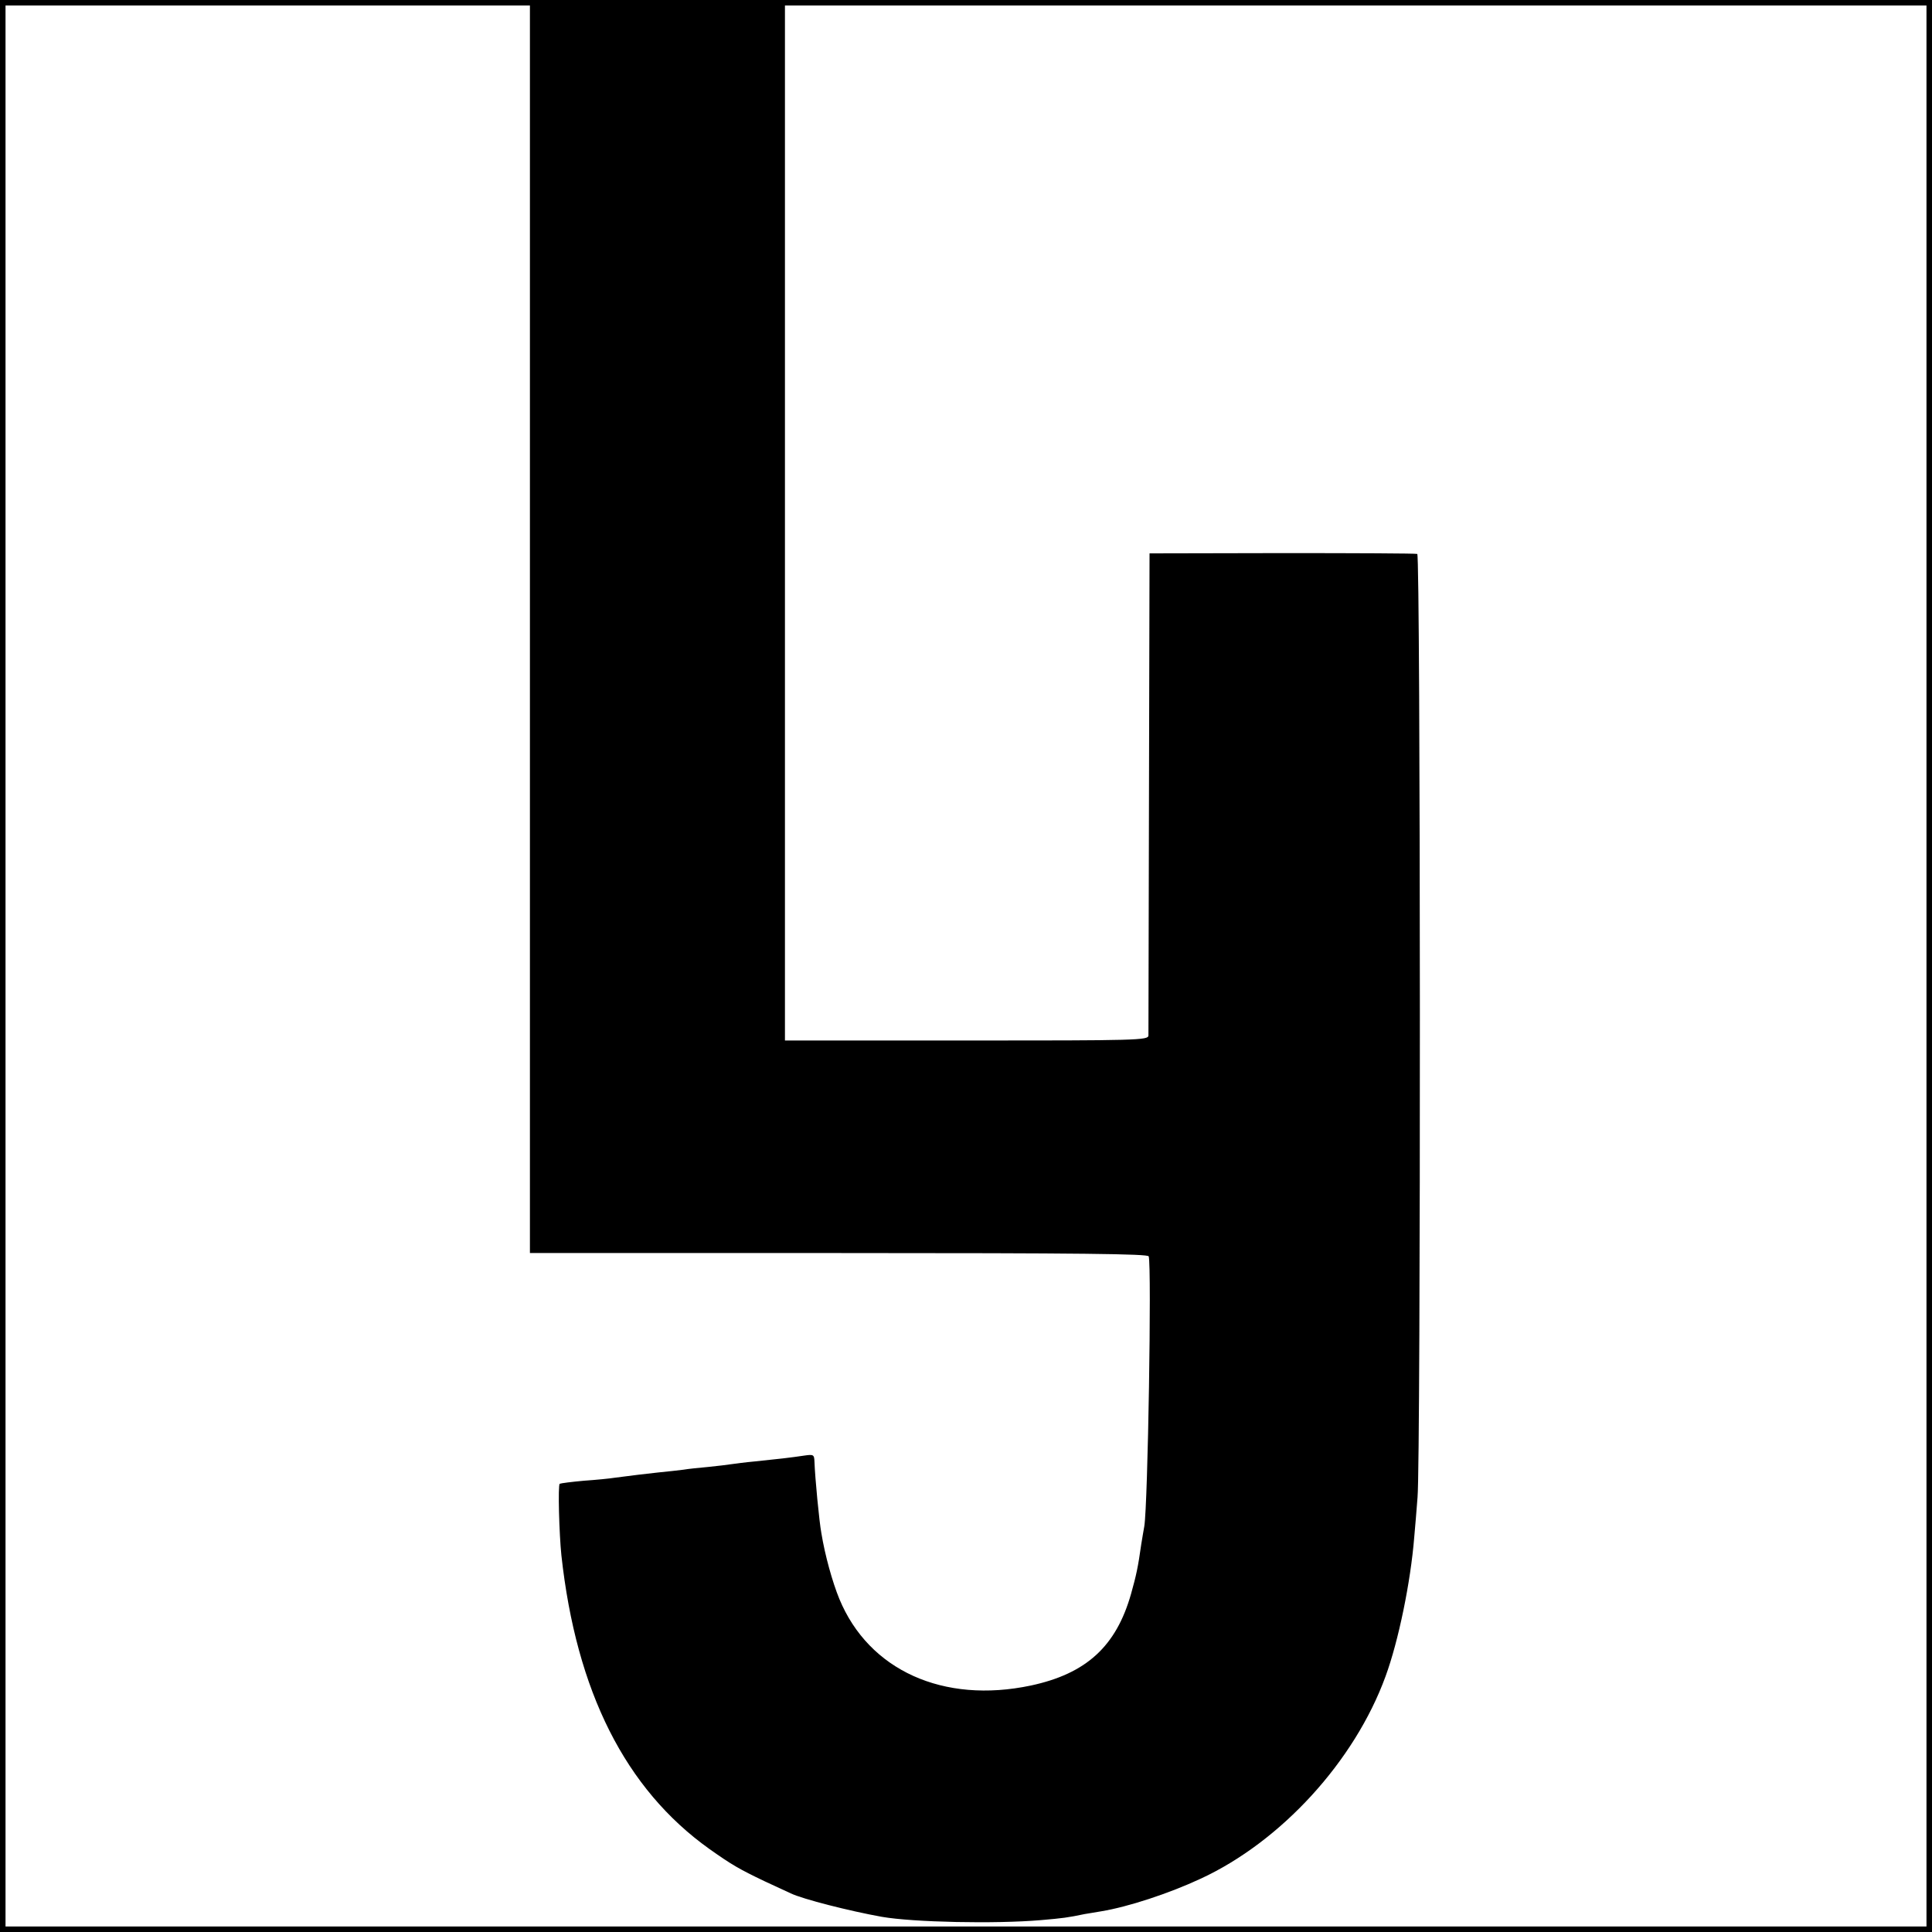
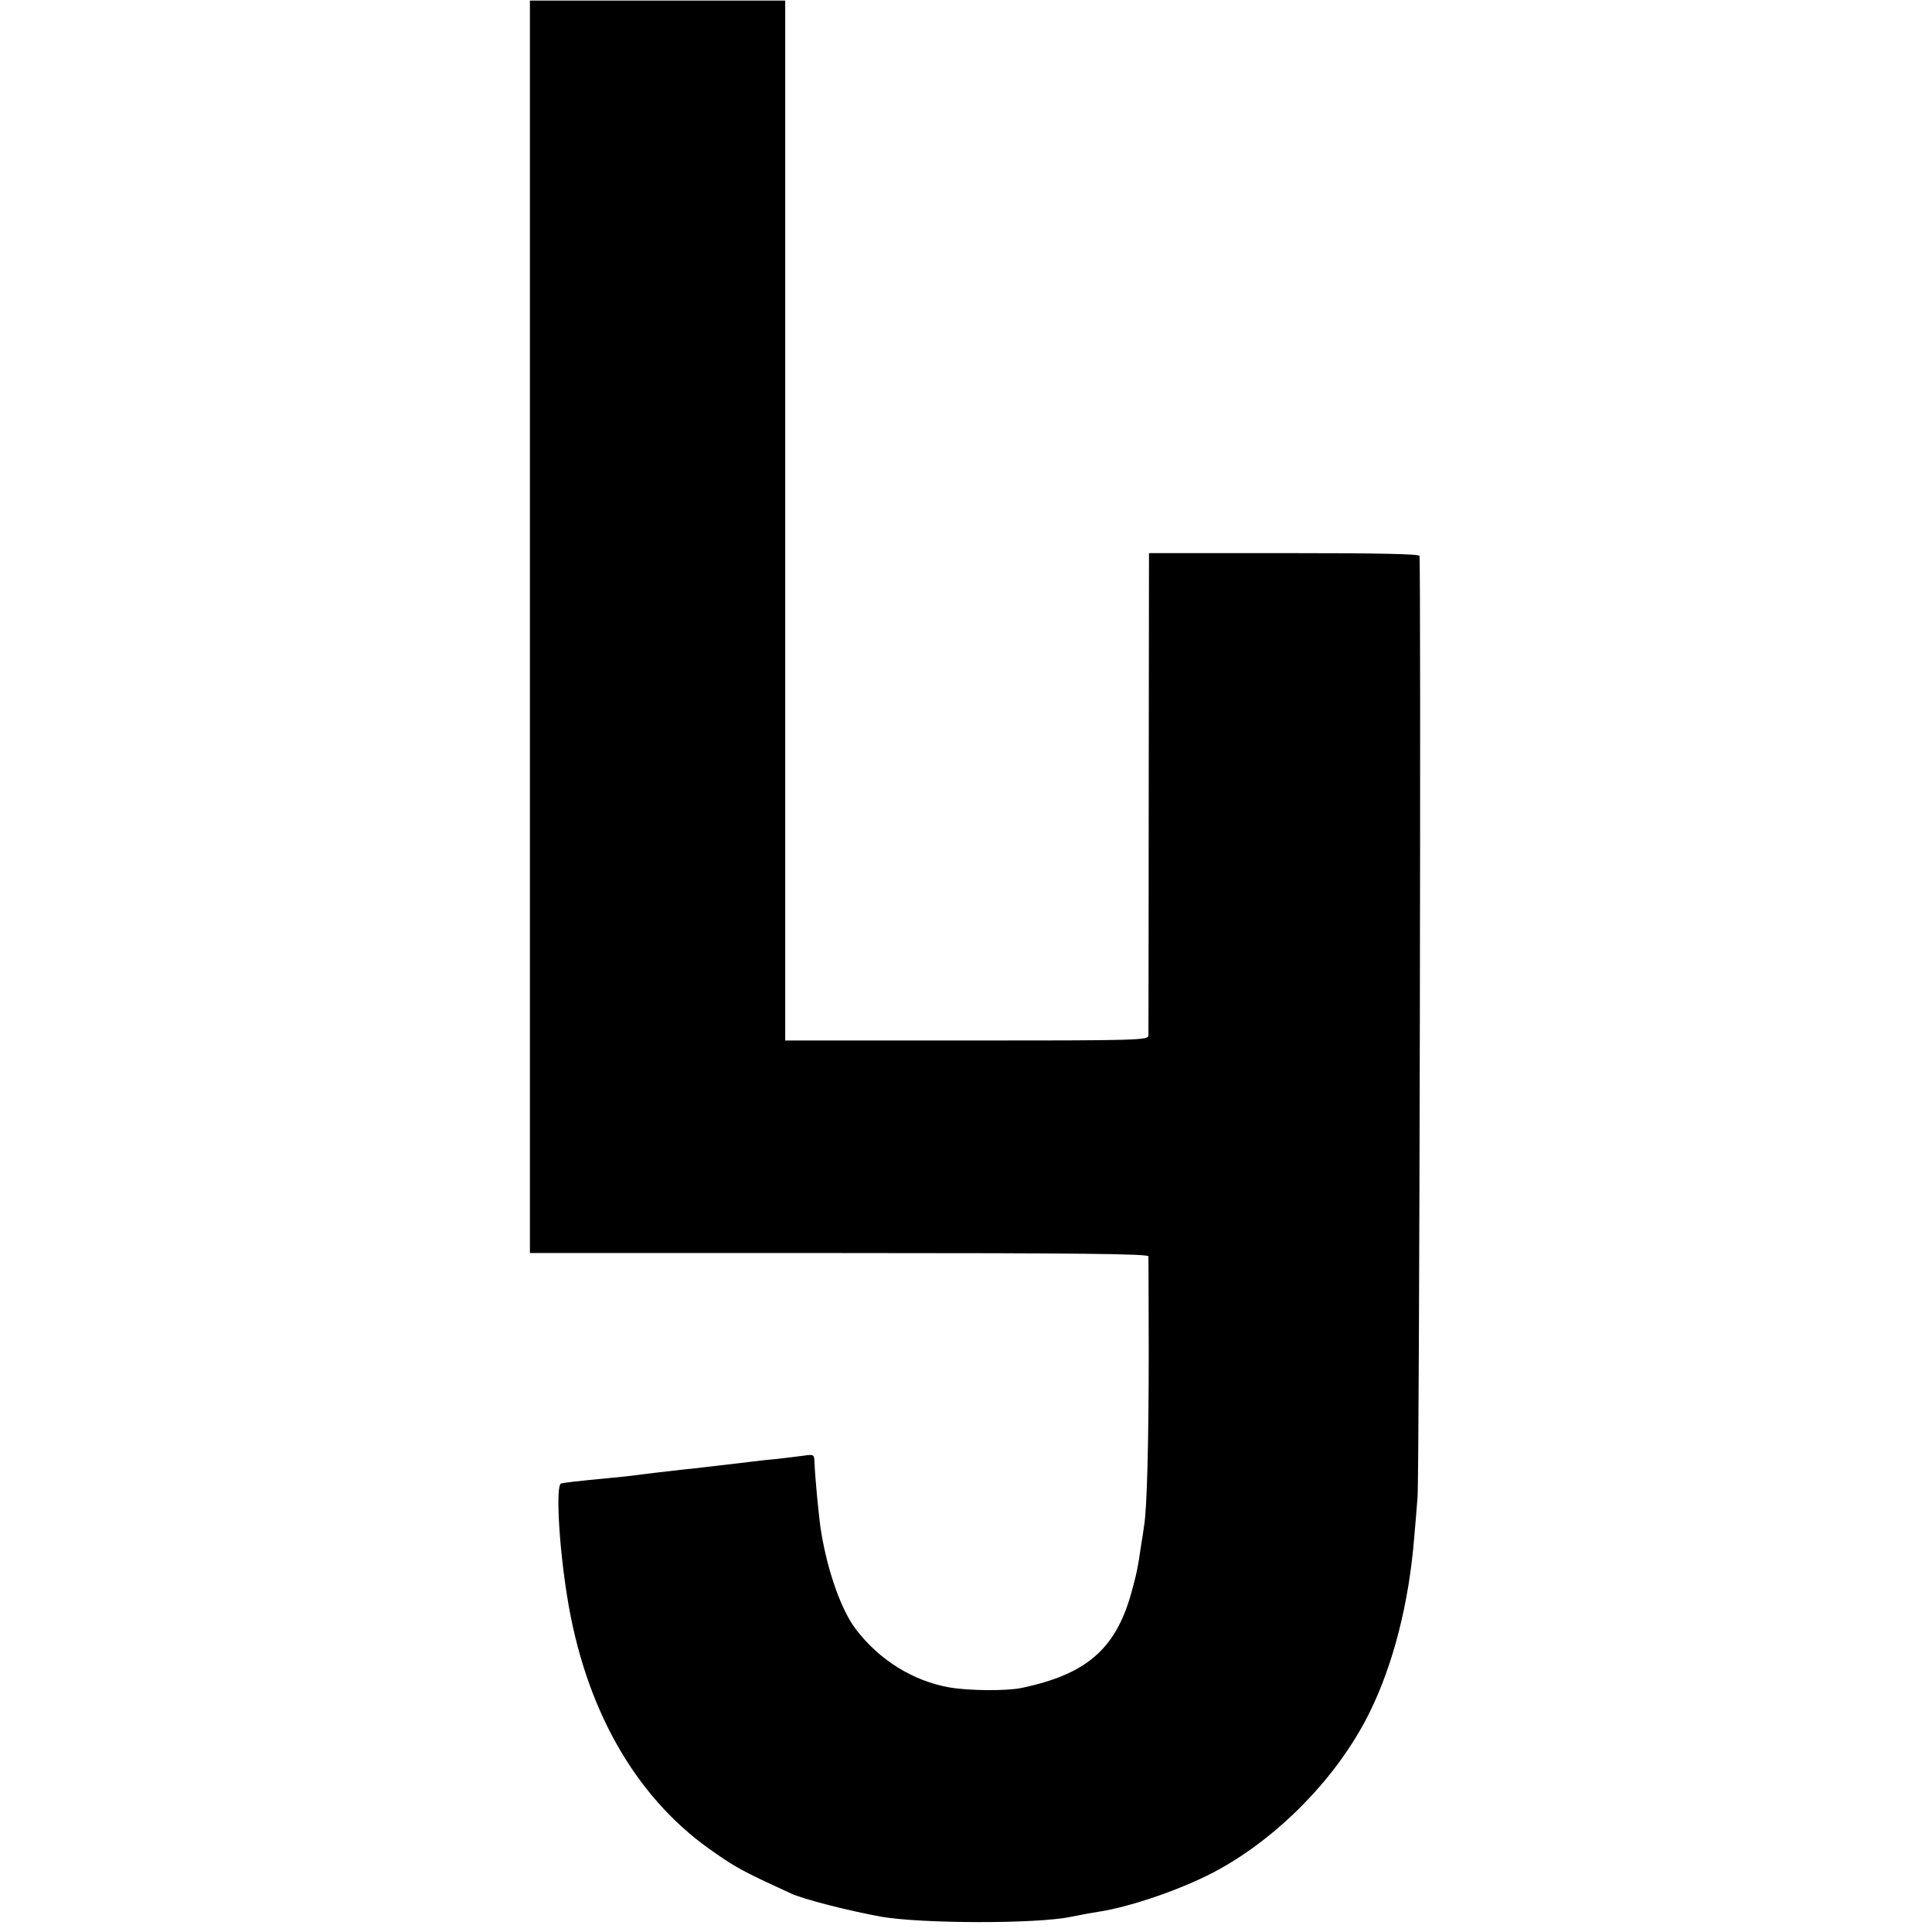
<svg xmlns="http://www.w3.org/2000/svg" version="1.0" width="700pt" height="700pt" viewBox="0 0 700 700" preserveAspectRatio="xMidYMid meet">
  <g transform="translate(0,700) scale(0.1,-0.1)" fill="#000000" stroke="none">
-     <path d="M0 3500 l0 -3500 3500 0 3500 0 0 3500 0 3500 -3500 0 -3500 0 0 -3500z m1920 1220 l0 -2260 1119 0 c886 0 1120 -3 1123 -12 11 -38 -3 -900 -16 -978 -3 -14 -7 -43 -11 -65 -12 -85 -18 -112 -37 -180 -54 -190 -162 -289 -363 -332 -317 -67 -587 55 -694 314 -25 61 -52 158 -65 238 -8 43 -23 201 -25 258 -1 27 -3 28 -38 23 -46 -7 -99 -13 -178 -21 -33 -3 -71 -8 -85 -10 -14 -2 -52 -7 -84 -10 -33 -3 -73 -7 -90 -10 -17 -2 -58 -7 -91 -10 -57 -6 -86 -10 -157 -19 -18 -3 -69 -8 -113 -11 -44 -4 -83 -9 -87 -11 -7 -4 -2 -182 6 -259 54 -494 232 -847 536 -1064 82 -58 108 -73 200 -117 41 -19 84 -39 95 -44 44 -21 213 -64 330 -85 115 -20 412 -26 576 -12 80 7 97 9 159 22 14 2 41 7 60 10 97 16 244 64 360 118 292 135 558 426 670 733 47 128 91 342 104 504 3 36 9 101 12 145 12 135 11 3414 -1 3418 -5 2 -226 3 -490 3 l-480 -1 -2 -865 c-1 -476 -2 -873 -2 -882 -1 -17 -39 -18 -659 -18 l-658 0 0 1875 0 1875 2068 0 2068 0 0 -3480 0 -3480 -3480 0 -3480 0 0 3480 0 3480 950 0 950 0 0 -2260z" />
+     <path d="M1920 4729 l0 -2269 1120 0 c889 0 1120 -3 1121 -12 0 -7 1 -166 1 -353 0 -313 -6 -563 -17 -625 -2 -14 -6 -43 -10 -65 -12 -85 -18 -112 -37 -180 -57 -201 -163 -292 -398 -341 -54 -11 -189 -10 -259 2 -132 23 -255 99 -340 211 -52 68 -101 205 -125 348 -8 43 -23 201 -25 258 -1 27 -3 28 -38 23 -21 -3 -65 -8 -98 -12 -33 -3 -71 -7 -85 -9 -25 -3 -89 -11 -170 -20 -25 -3 -65 -8 -90 -10 -25 -3 -67 -8 -95 -11 -27 -3 -63 -8 -80 -10 -16 -2 -50 -6 -75 -8 -137 -13 -176 -18 -187 -21 -20 -6 -8 -225 22 -410 64 -402 244 -721 515 -914 82 -58 108 -73 200 -117 41 -19 84 -39 95 -44 44 -21 213 -64 330 -85 147 -25 562 -26 685 0 56 11 77 15 110 20 97 16 244 64 360 118 247 114 489 352 612 602 86 174 143 397 162 635 3 36 9 101 12 145 7 80 13 3391 7 3411 -3 7 -153 10 -492 10 l-488 0 -1 -865 c0 -477 -1 -874 -1 -883 -1 -17 -39 -18 -659 -18 l-657 0 0 1884 0 1884 -462 0 -463 0 0 -2269z" />
  </g>
</svg>
